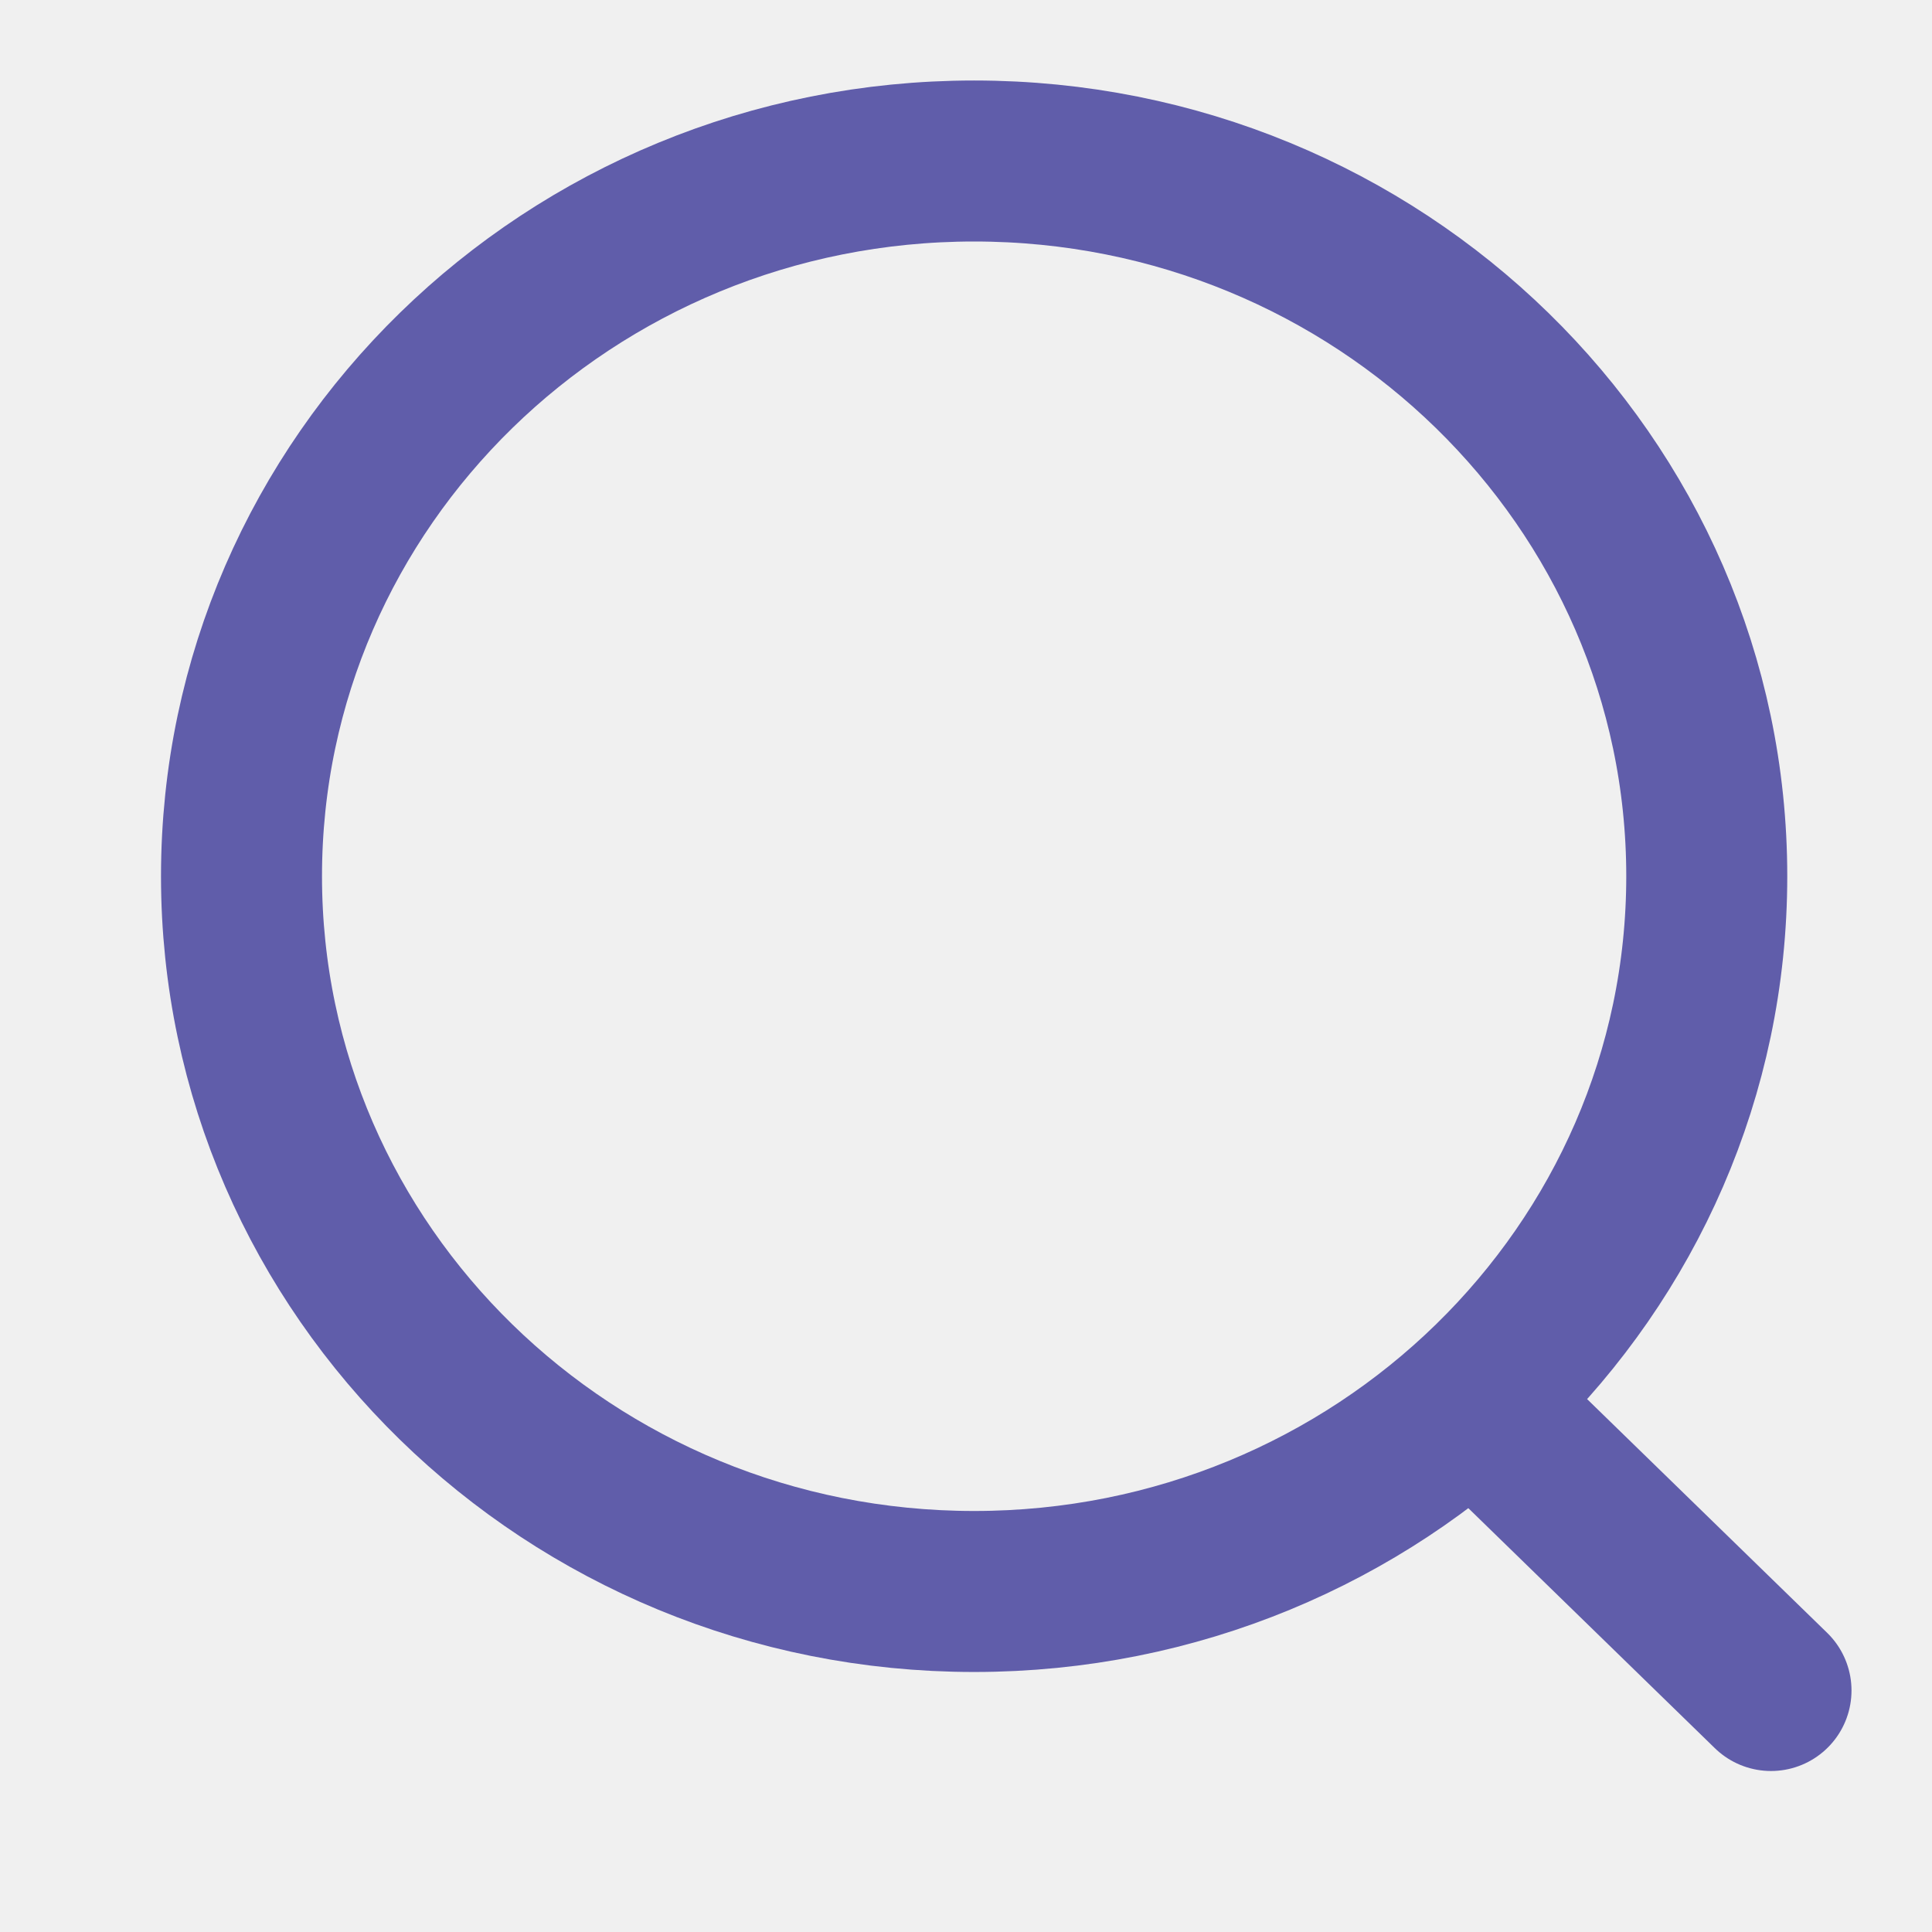
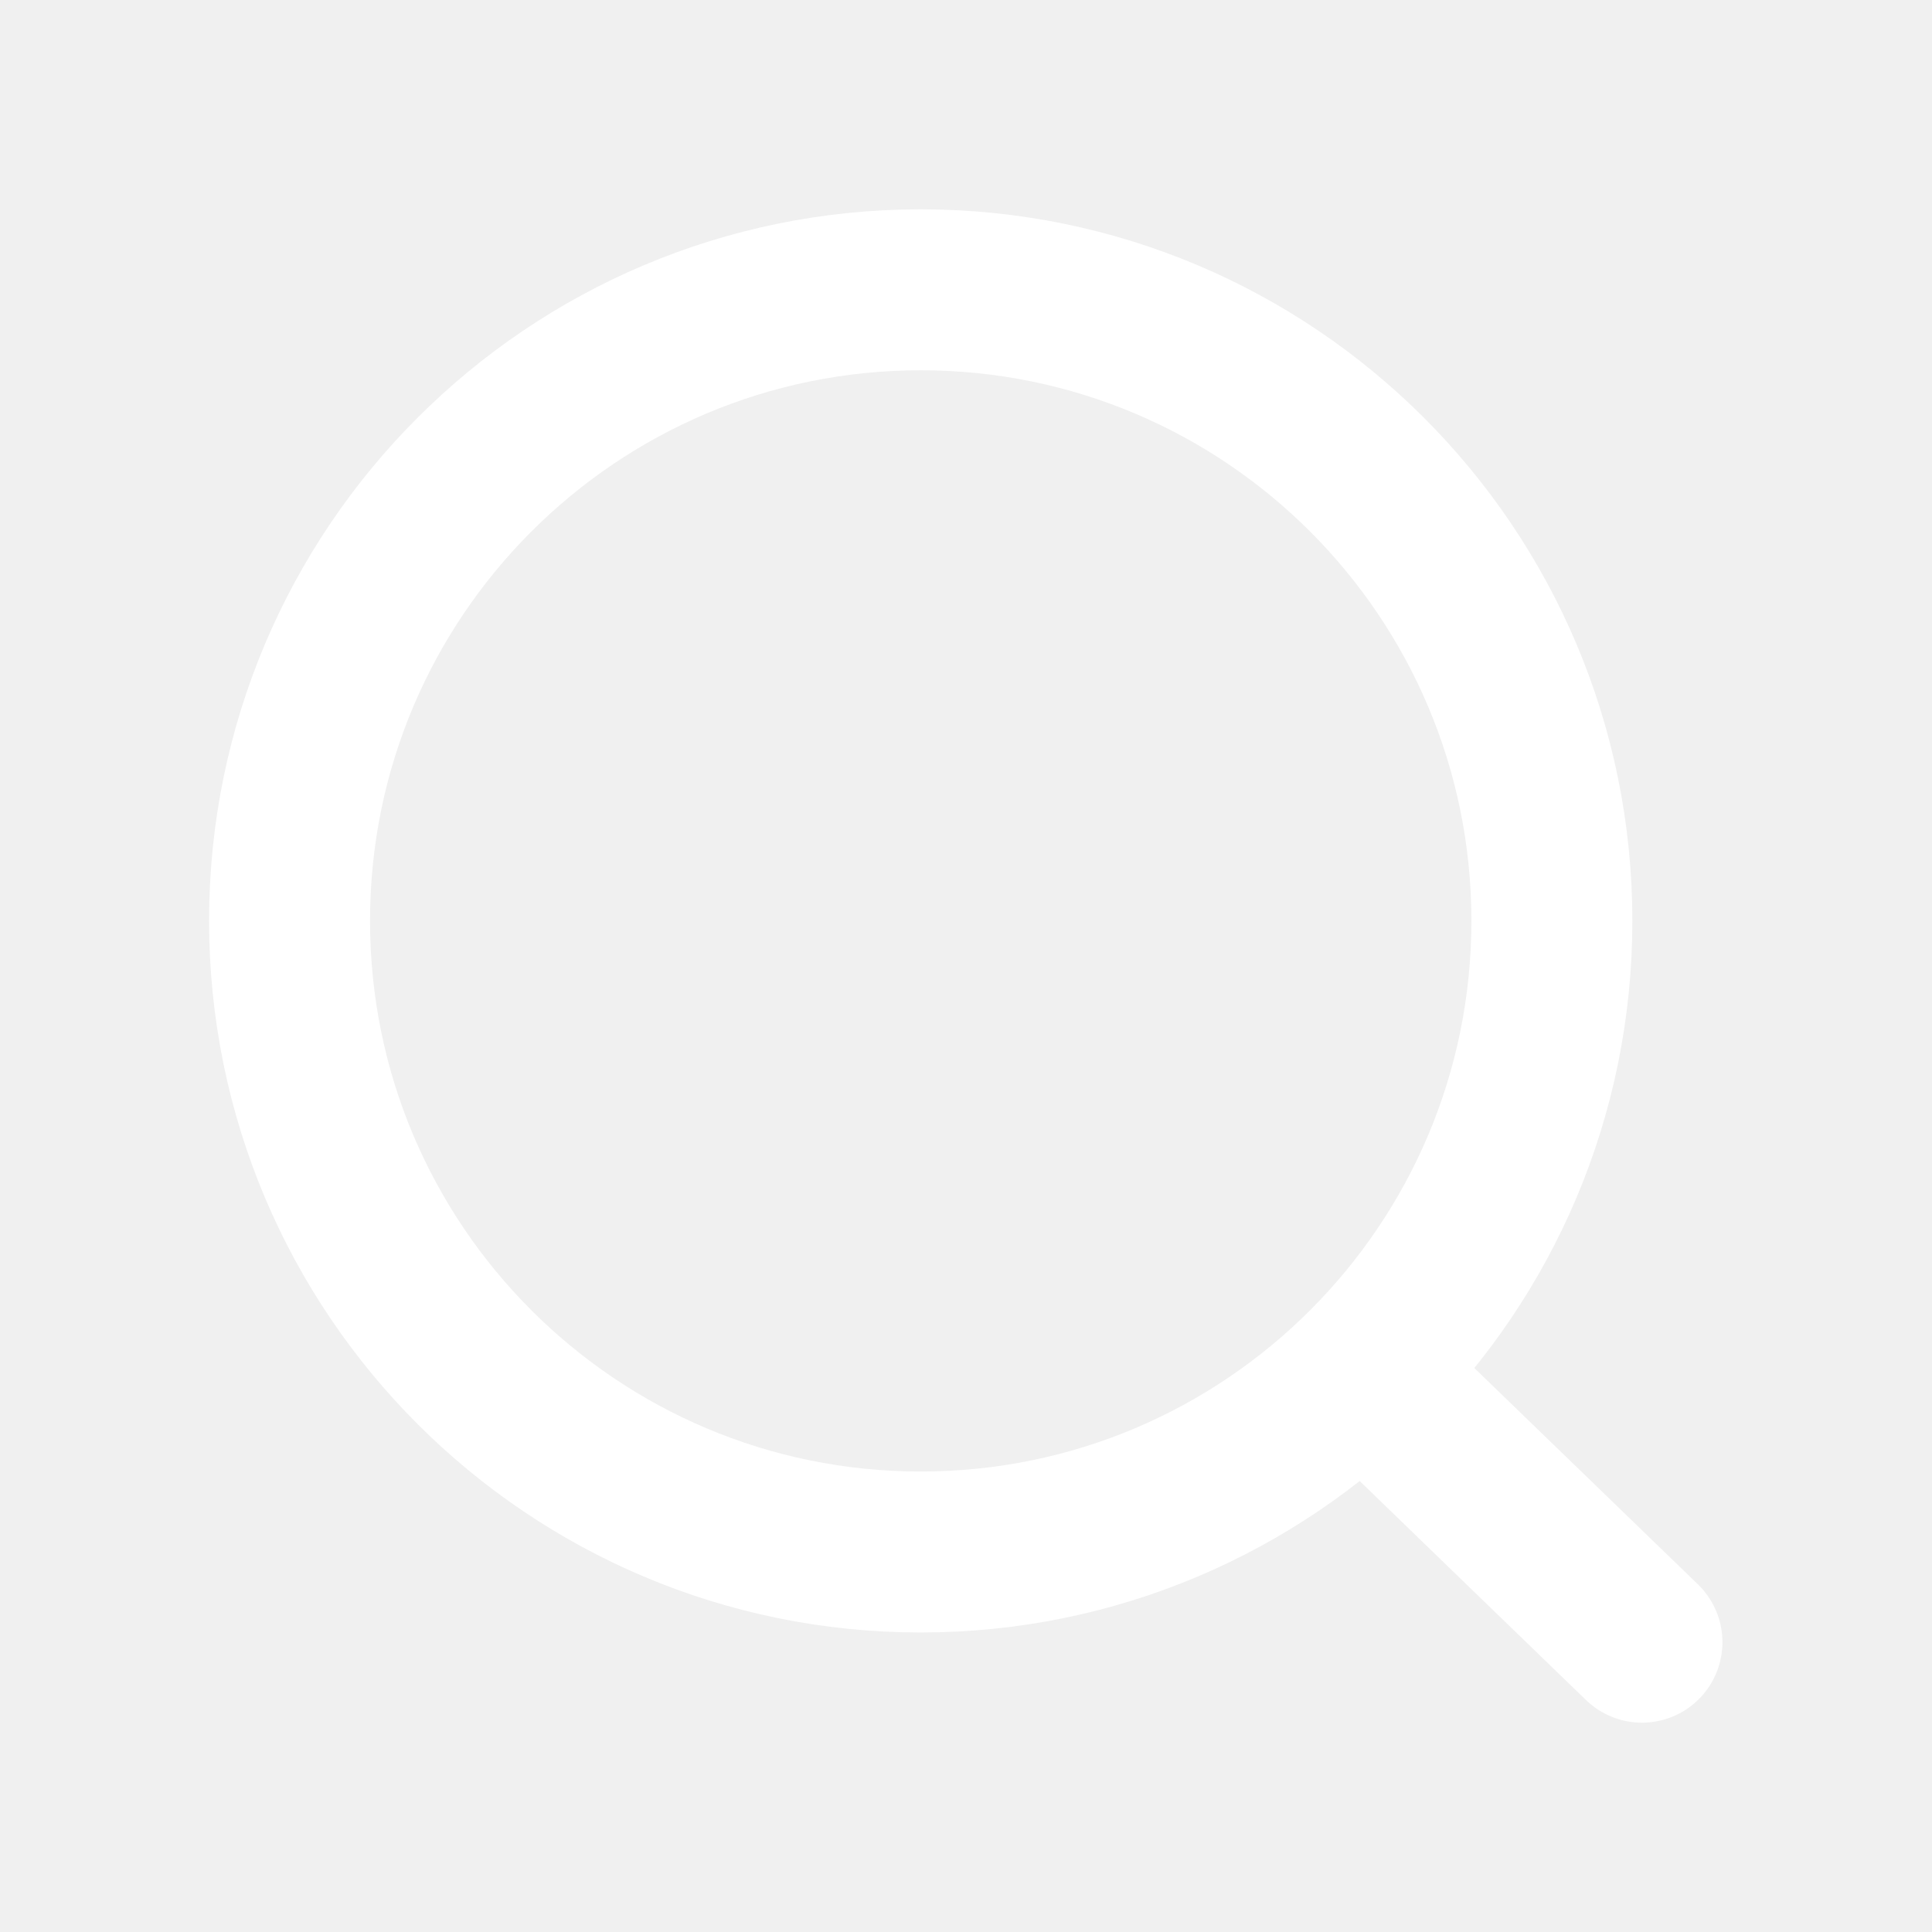
- <svg xmlns="http://www.w3.org/2000/svg" width="24" height="24" viewBox="0 0 24 24" fill="none">
-   <ellipse cx="12.101" cy="10.885" rx="9.101" ry="8.885" stroke="#605DAA" stroke-width="2" stroke-linecap="round" stroke-linejoin="round" />
-   <path d="M18.432 17.526L22 21" stroke="#605DAA" stroke-width="2" stroke-linecap="round" stroke-linejoin="round" />
+ <svg xmlns="http://www.w3.org/2000/svg" width="16" height="16" viewBox="0 0 16 16" fill="none">
+   <path d="M11.283 11.36L13.598 13.6M12.852 7.626C12.852 10.513 10.512 12.853 7.625 12.853C4.739 12.853 2.398 10.513 2.398 7.626C2.398 4.74 4.739 2.4 7.625 2.4C10.512 2.4 12.852 4.74 12.852 7.626Z" stroke="#FFFFFF" stroke-width="1.333" stroke-linecap="round" />
</svg>
